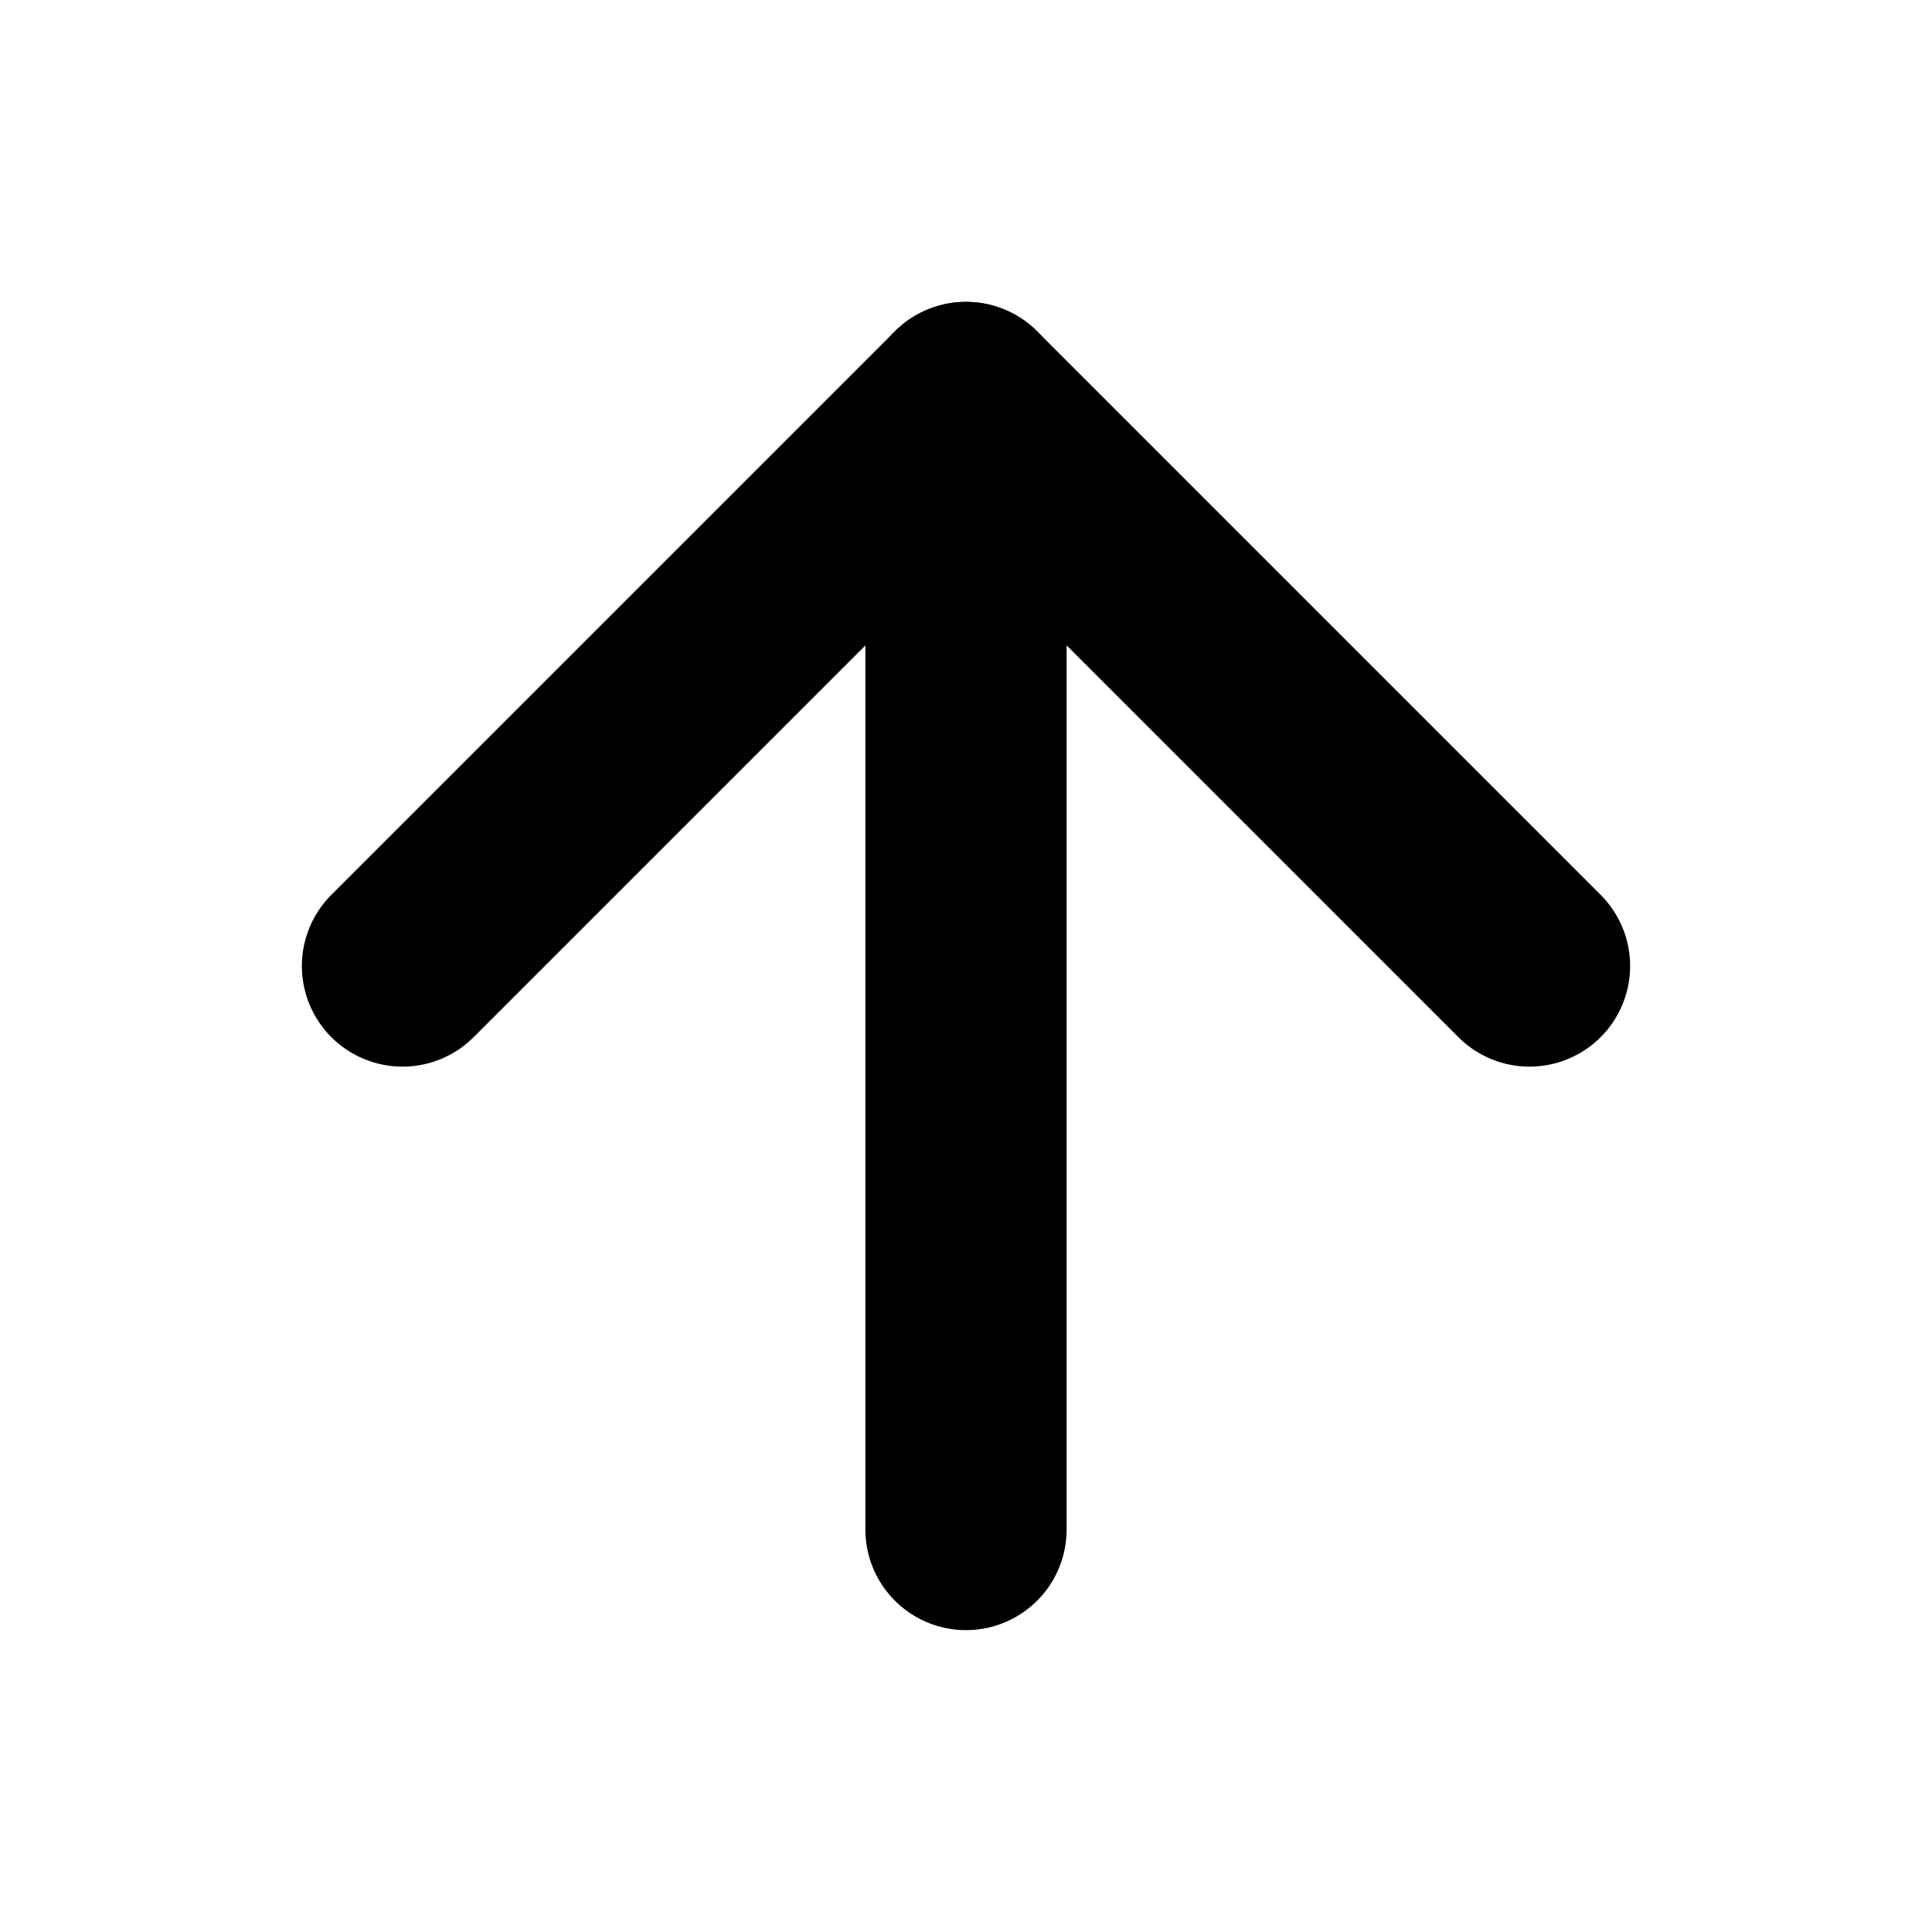
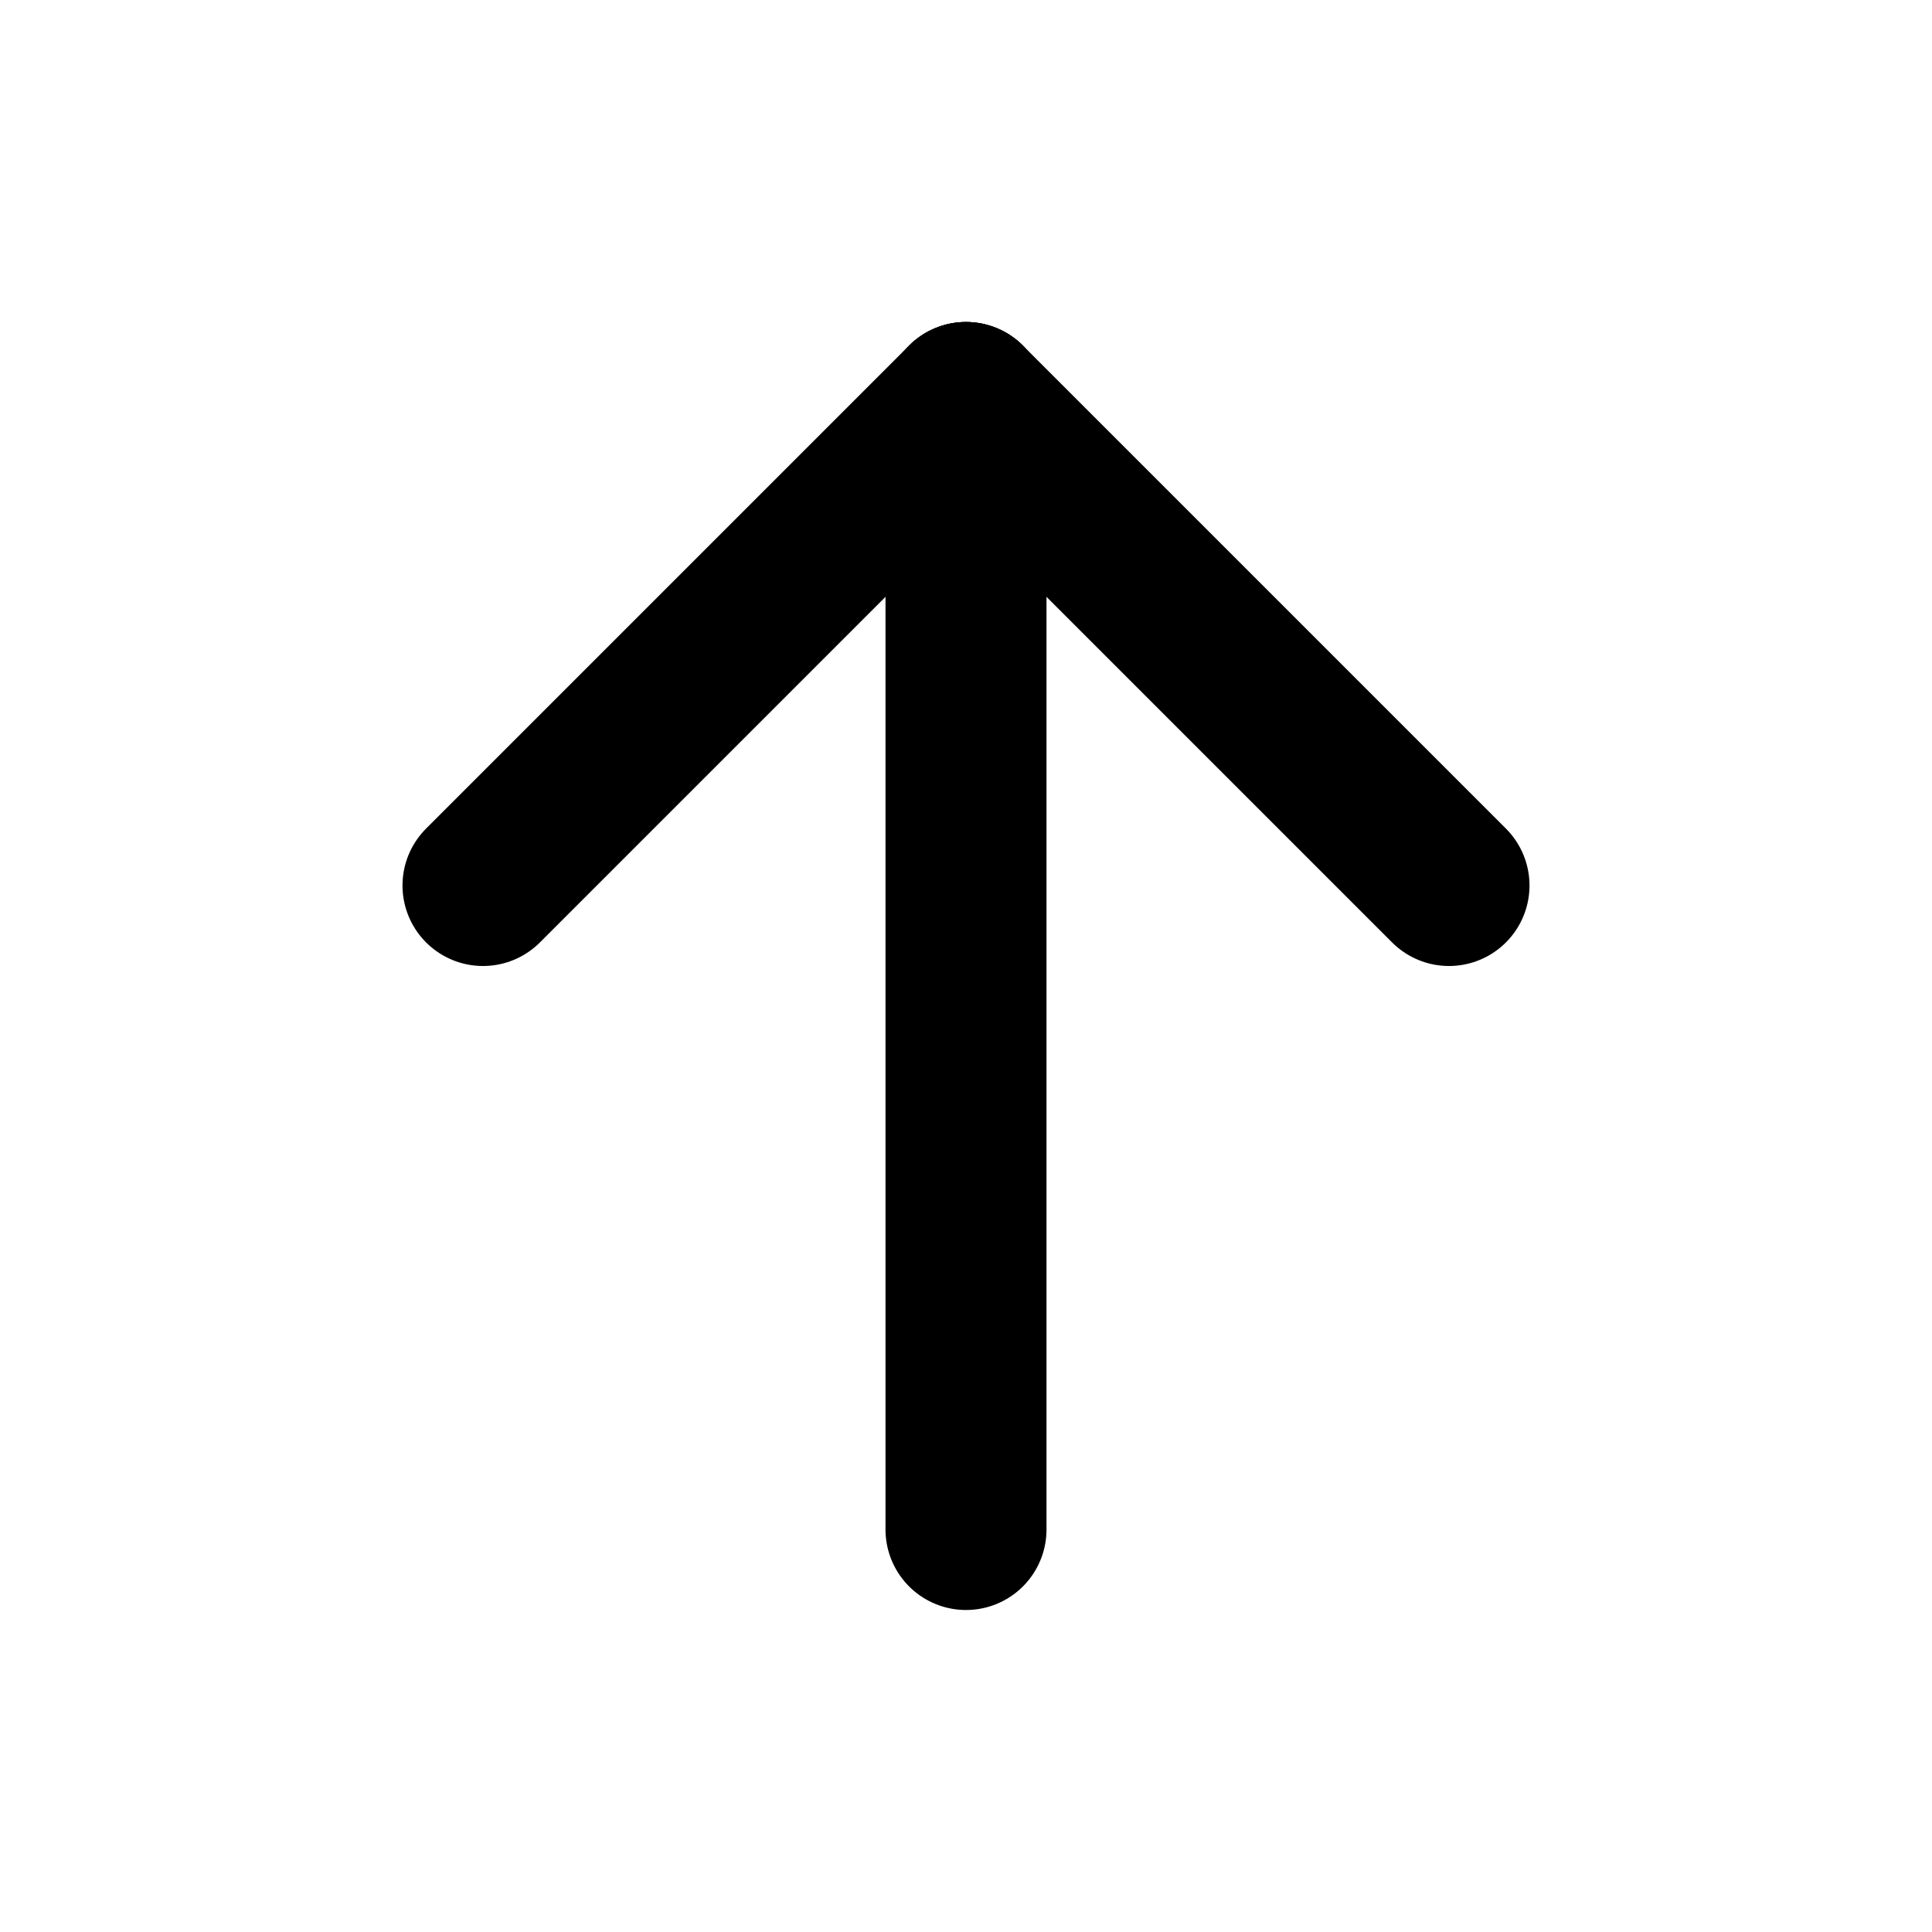
- <svg xmlns="http://www.w3.org/2000/svg" width="16" height="16" viewBox="0 0 24 24" fill="none" stroke="currentColor" stroke-width="2.5" stroke-linecap="round" stroke-linejoin="round">
-   <line x1="12" y1="19" x2="12" y2="5" />
-   <polyline points="5 12 12 5 19 12" />
+ <svg xmlns="http://www.w3.org/2000/svg" viewBox="0 0 24 24">
+   <g fill="none" stroke="currentColor" stroke-width="2" stroke-linecap="round" stroke-linejoin="round">
+     <path d="M12 5v14" />
+     <path d="M18 11l-6-6" />
+     <path d="M6 11l6-6" />
+   </g>
</svg>
